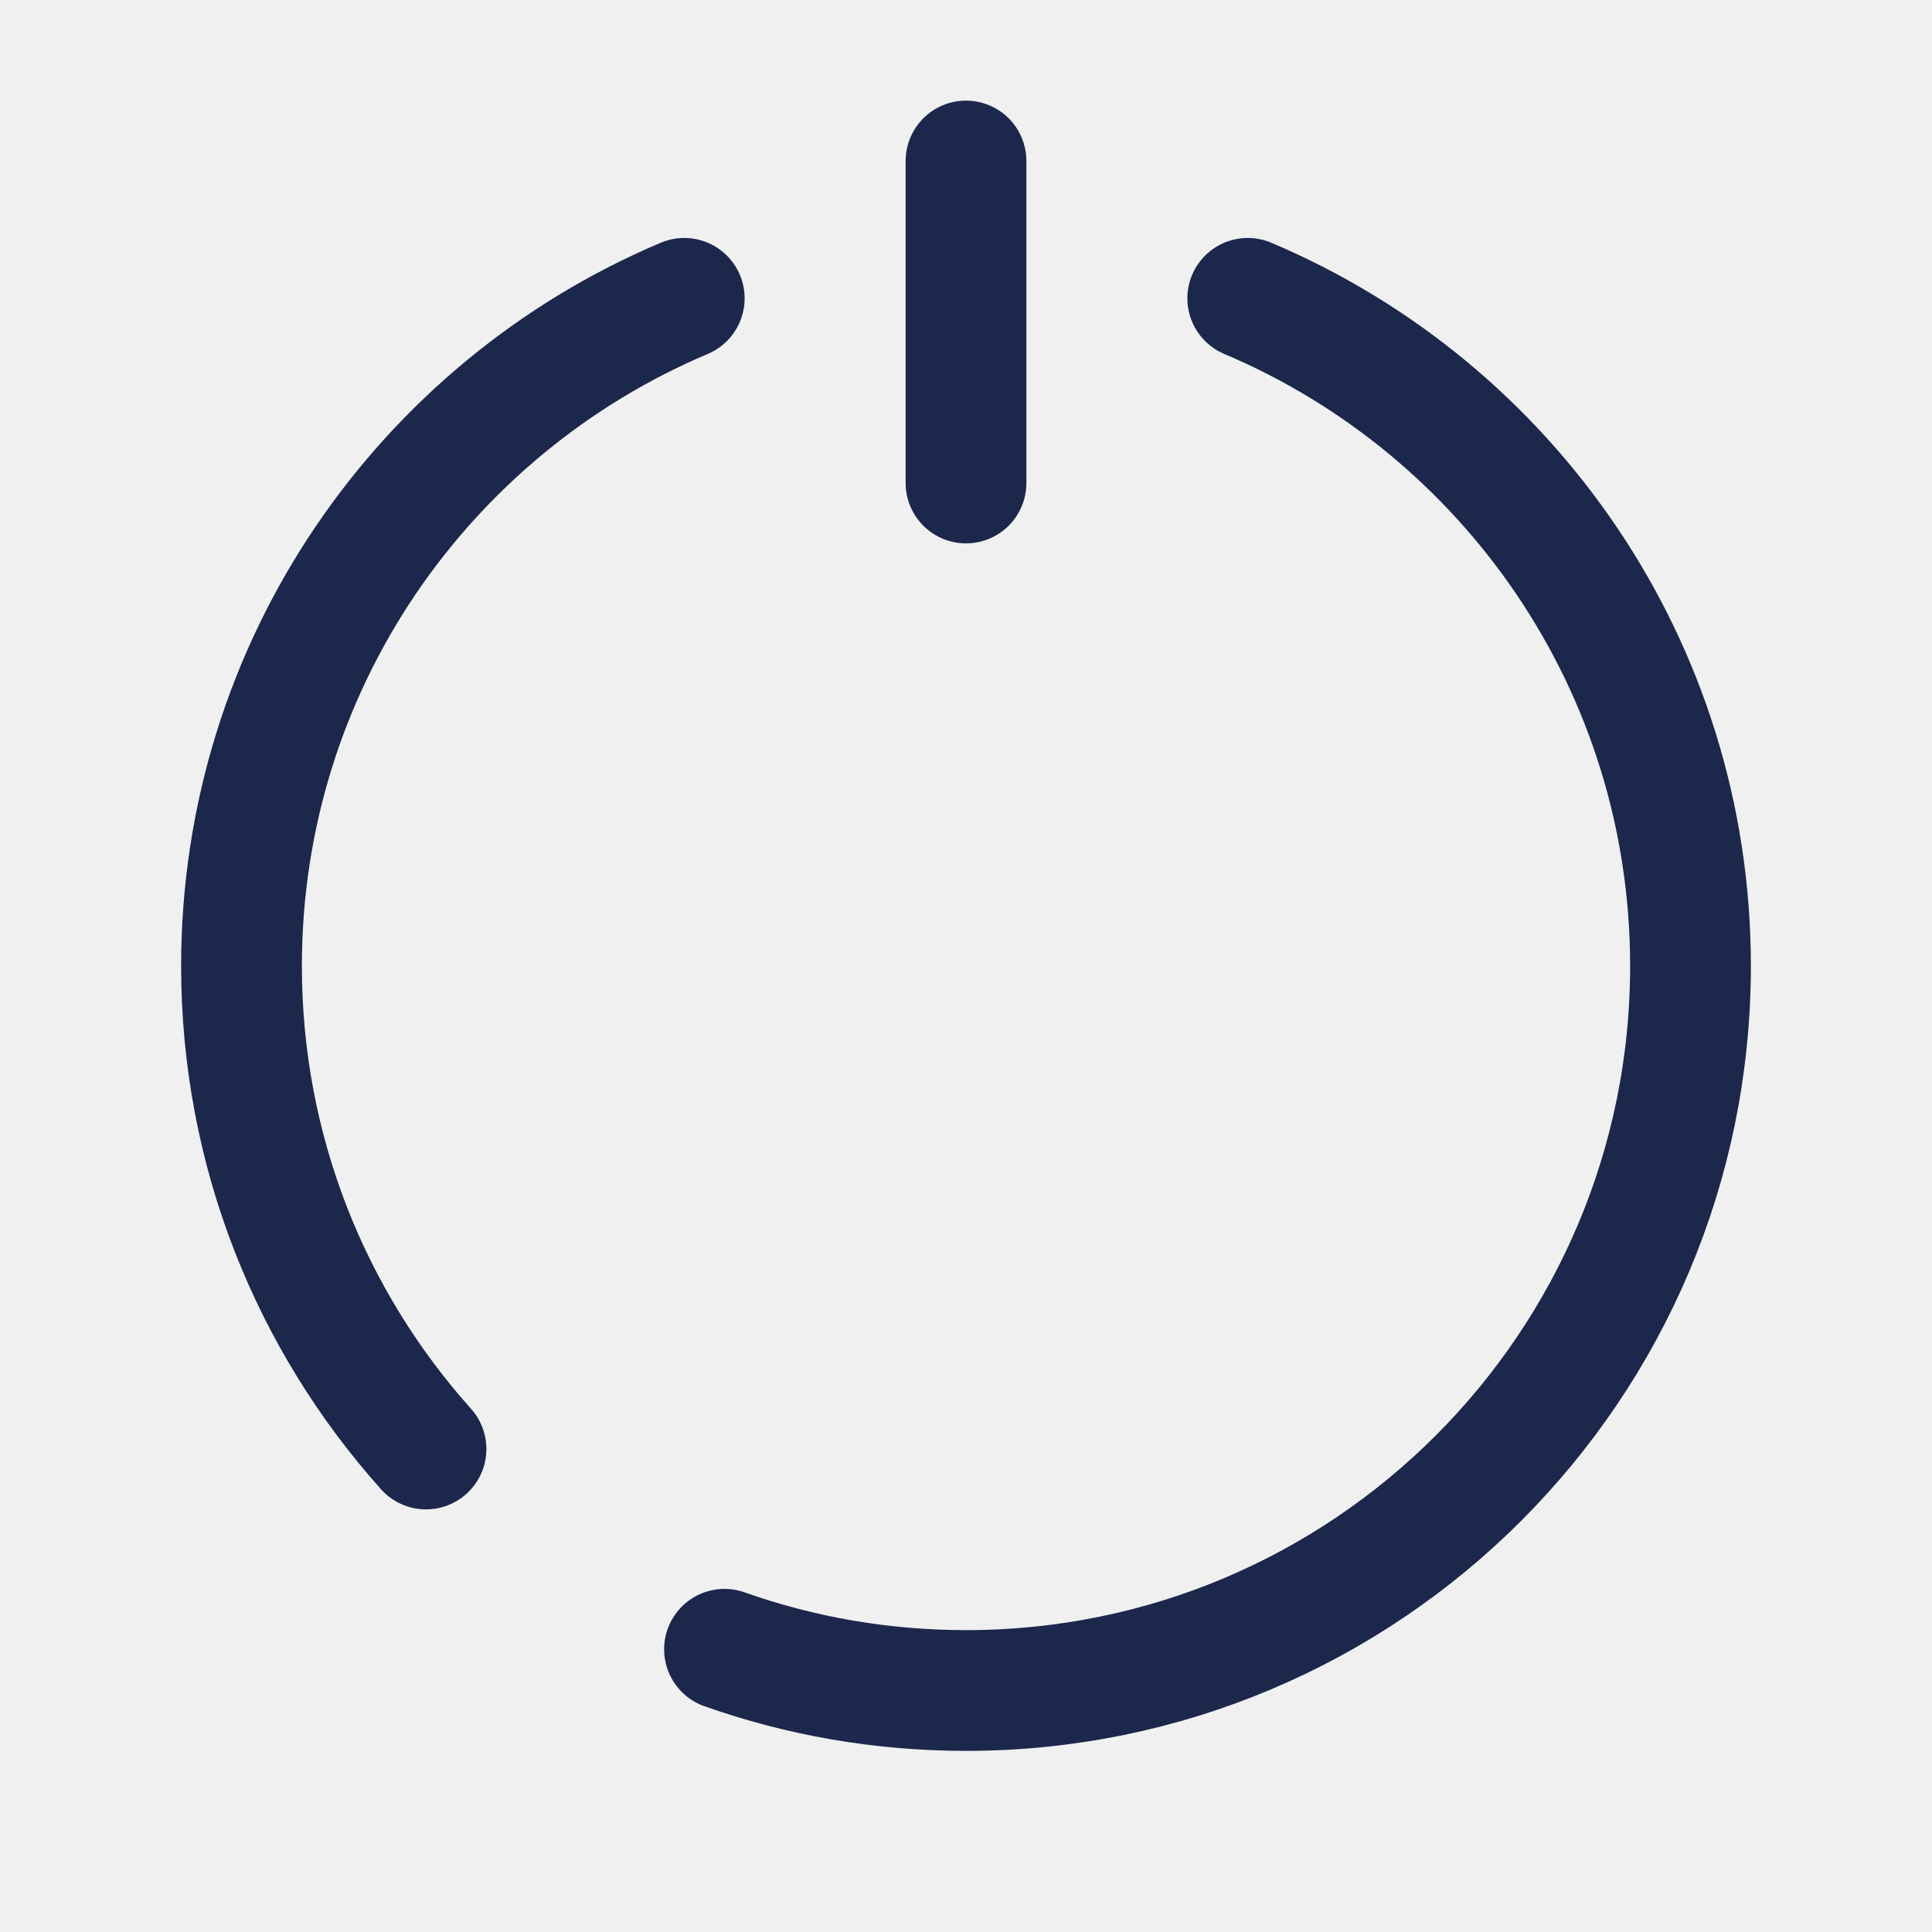
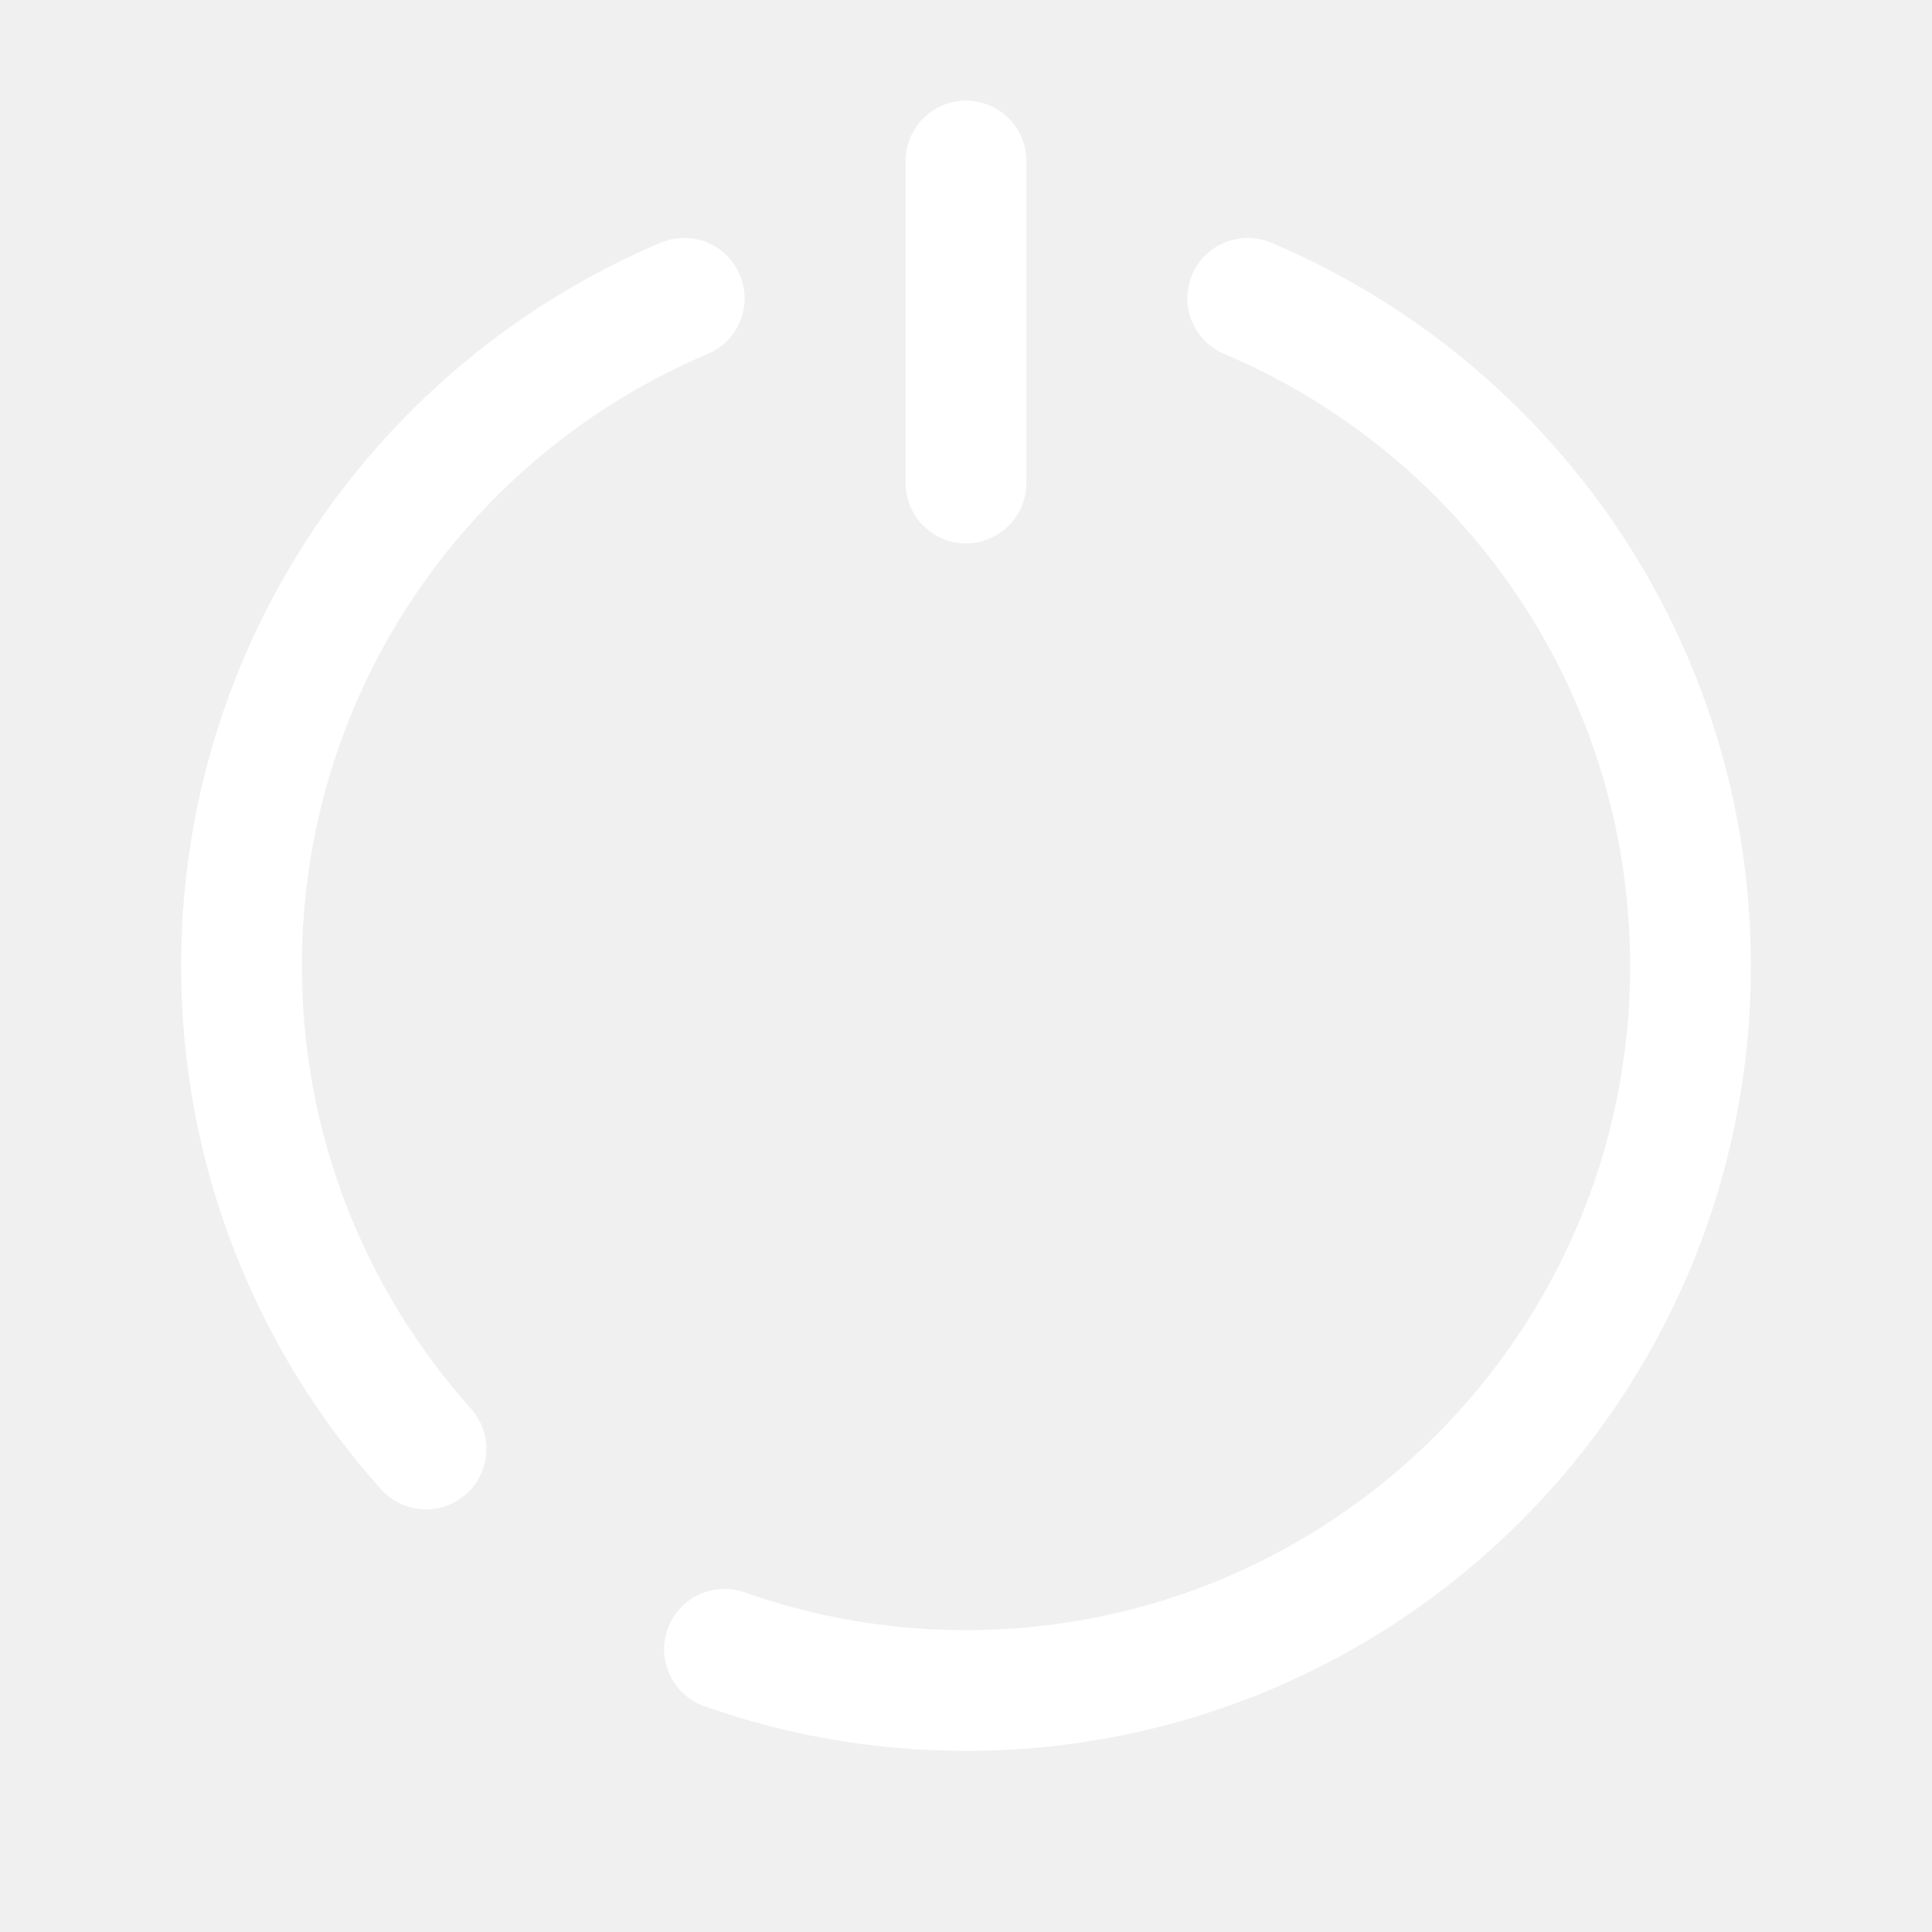
<svg xmlns="http://www.w3.org/2000/svg" width="30px" height="30px" viewBox="0 0 24 24" fill="none">
-   <path d="M12 2V6" stroke="#1C274C" stroke-width="1.5" stroke-linecap="round" />
-   <path d="M8.5 3.706C5.268 5.072 3 8.271 3 12C3 14.305 3.867 16.408 5.292 18M15.5 3.706C18.732 5.072 21 8.271 21 12C21 16.971 16.971 21 12 21C10.948 21 9.938 20.82 9 20.488" stroke="#1C274C" stroke-width="1.5" stroke-linecap="round" />
+   <path d="M12 2V6" stroke="#fff" stroke-width="1.5" stroke-linecap="round" />
+   <path d="M8.5 3.706C5.268 5.072 3 8.271 3 12C3 14.305 3.867 16.408 5.292 18M15.5 3.706C18.732 5.072 21 8.271 21 12C21 16.971 16.971 21 12 21C10.948 21 9.938 20.82 9 20.488" stroke="#fff" stroke-width="1.5" stroke-linecap="round" />
</svg>
